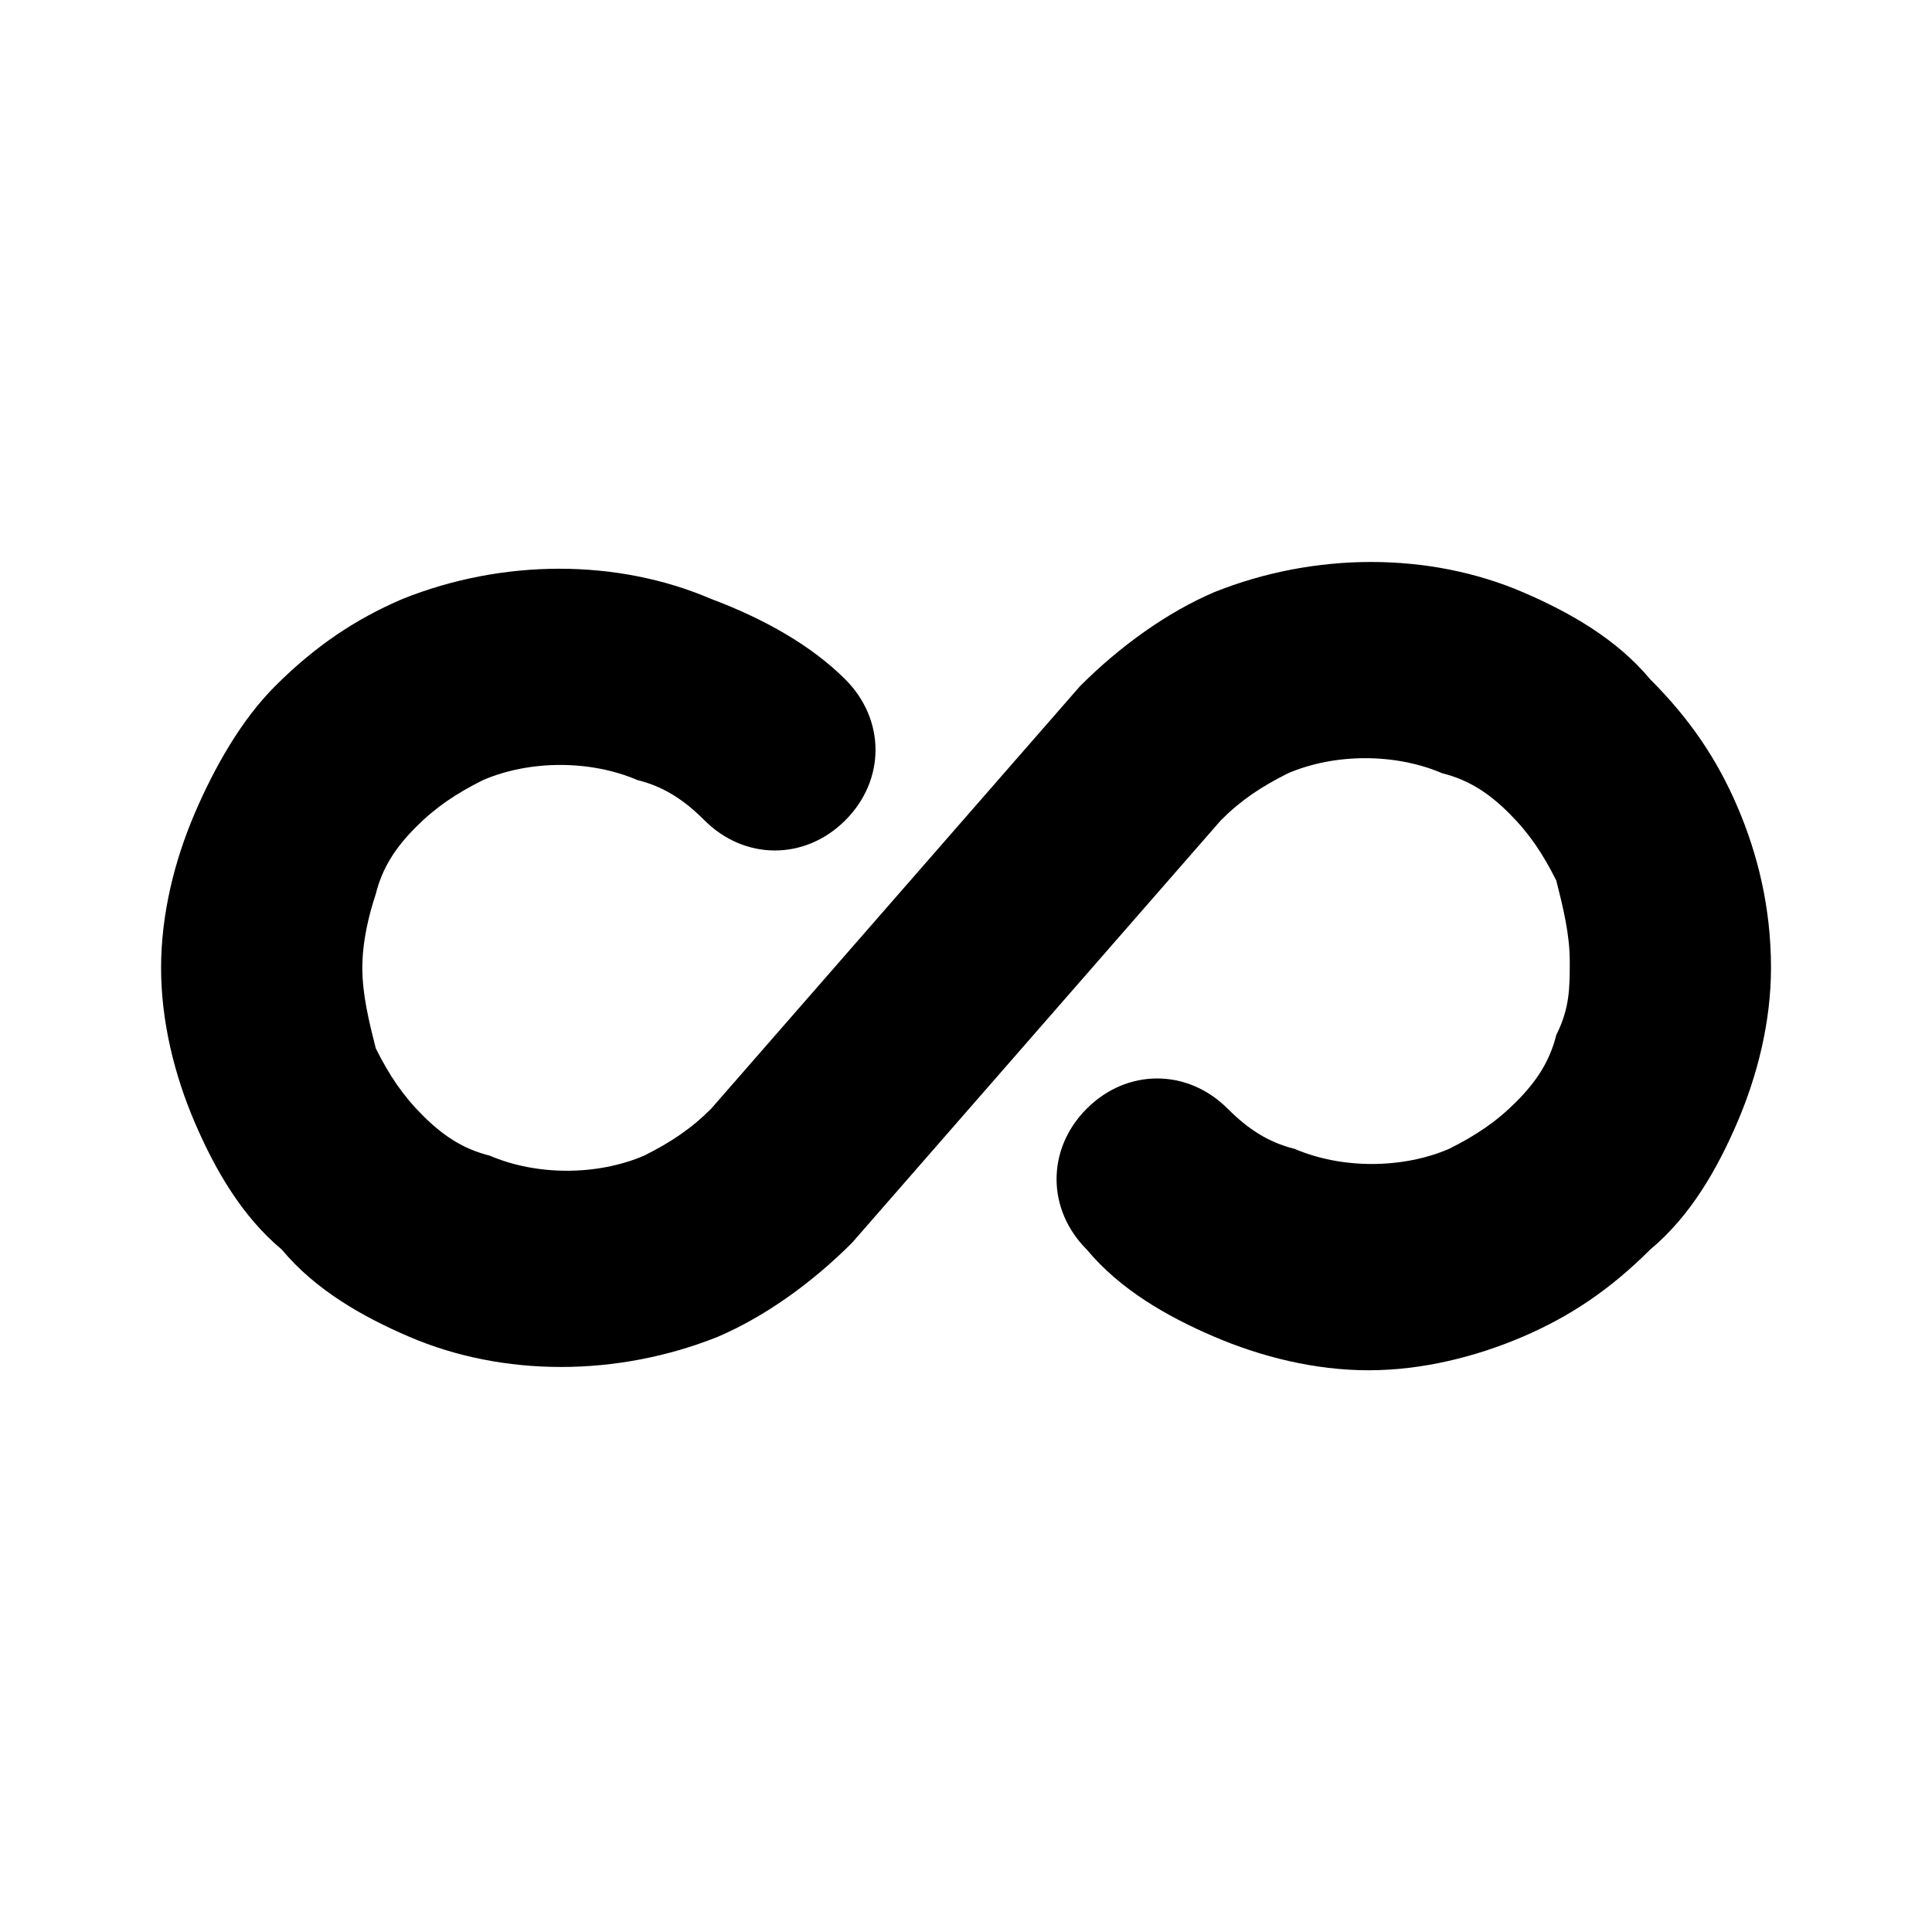
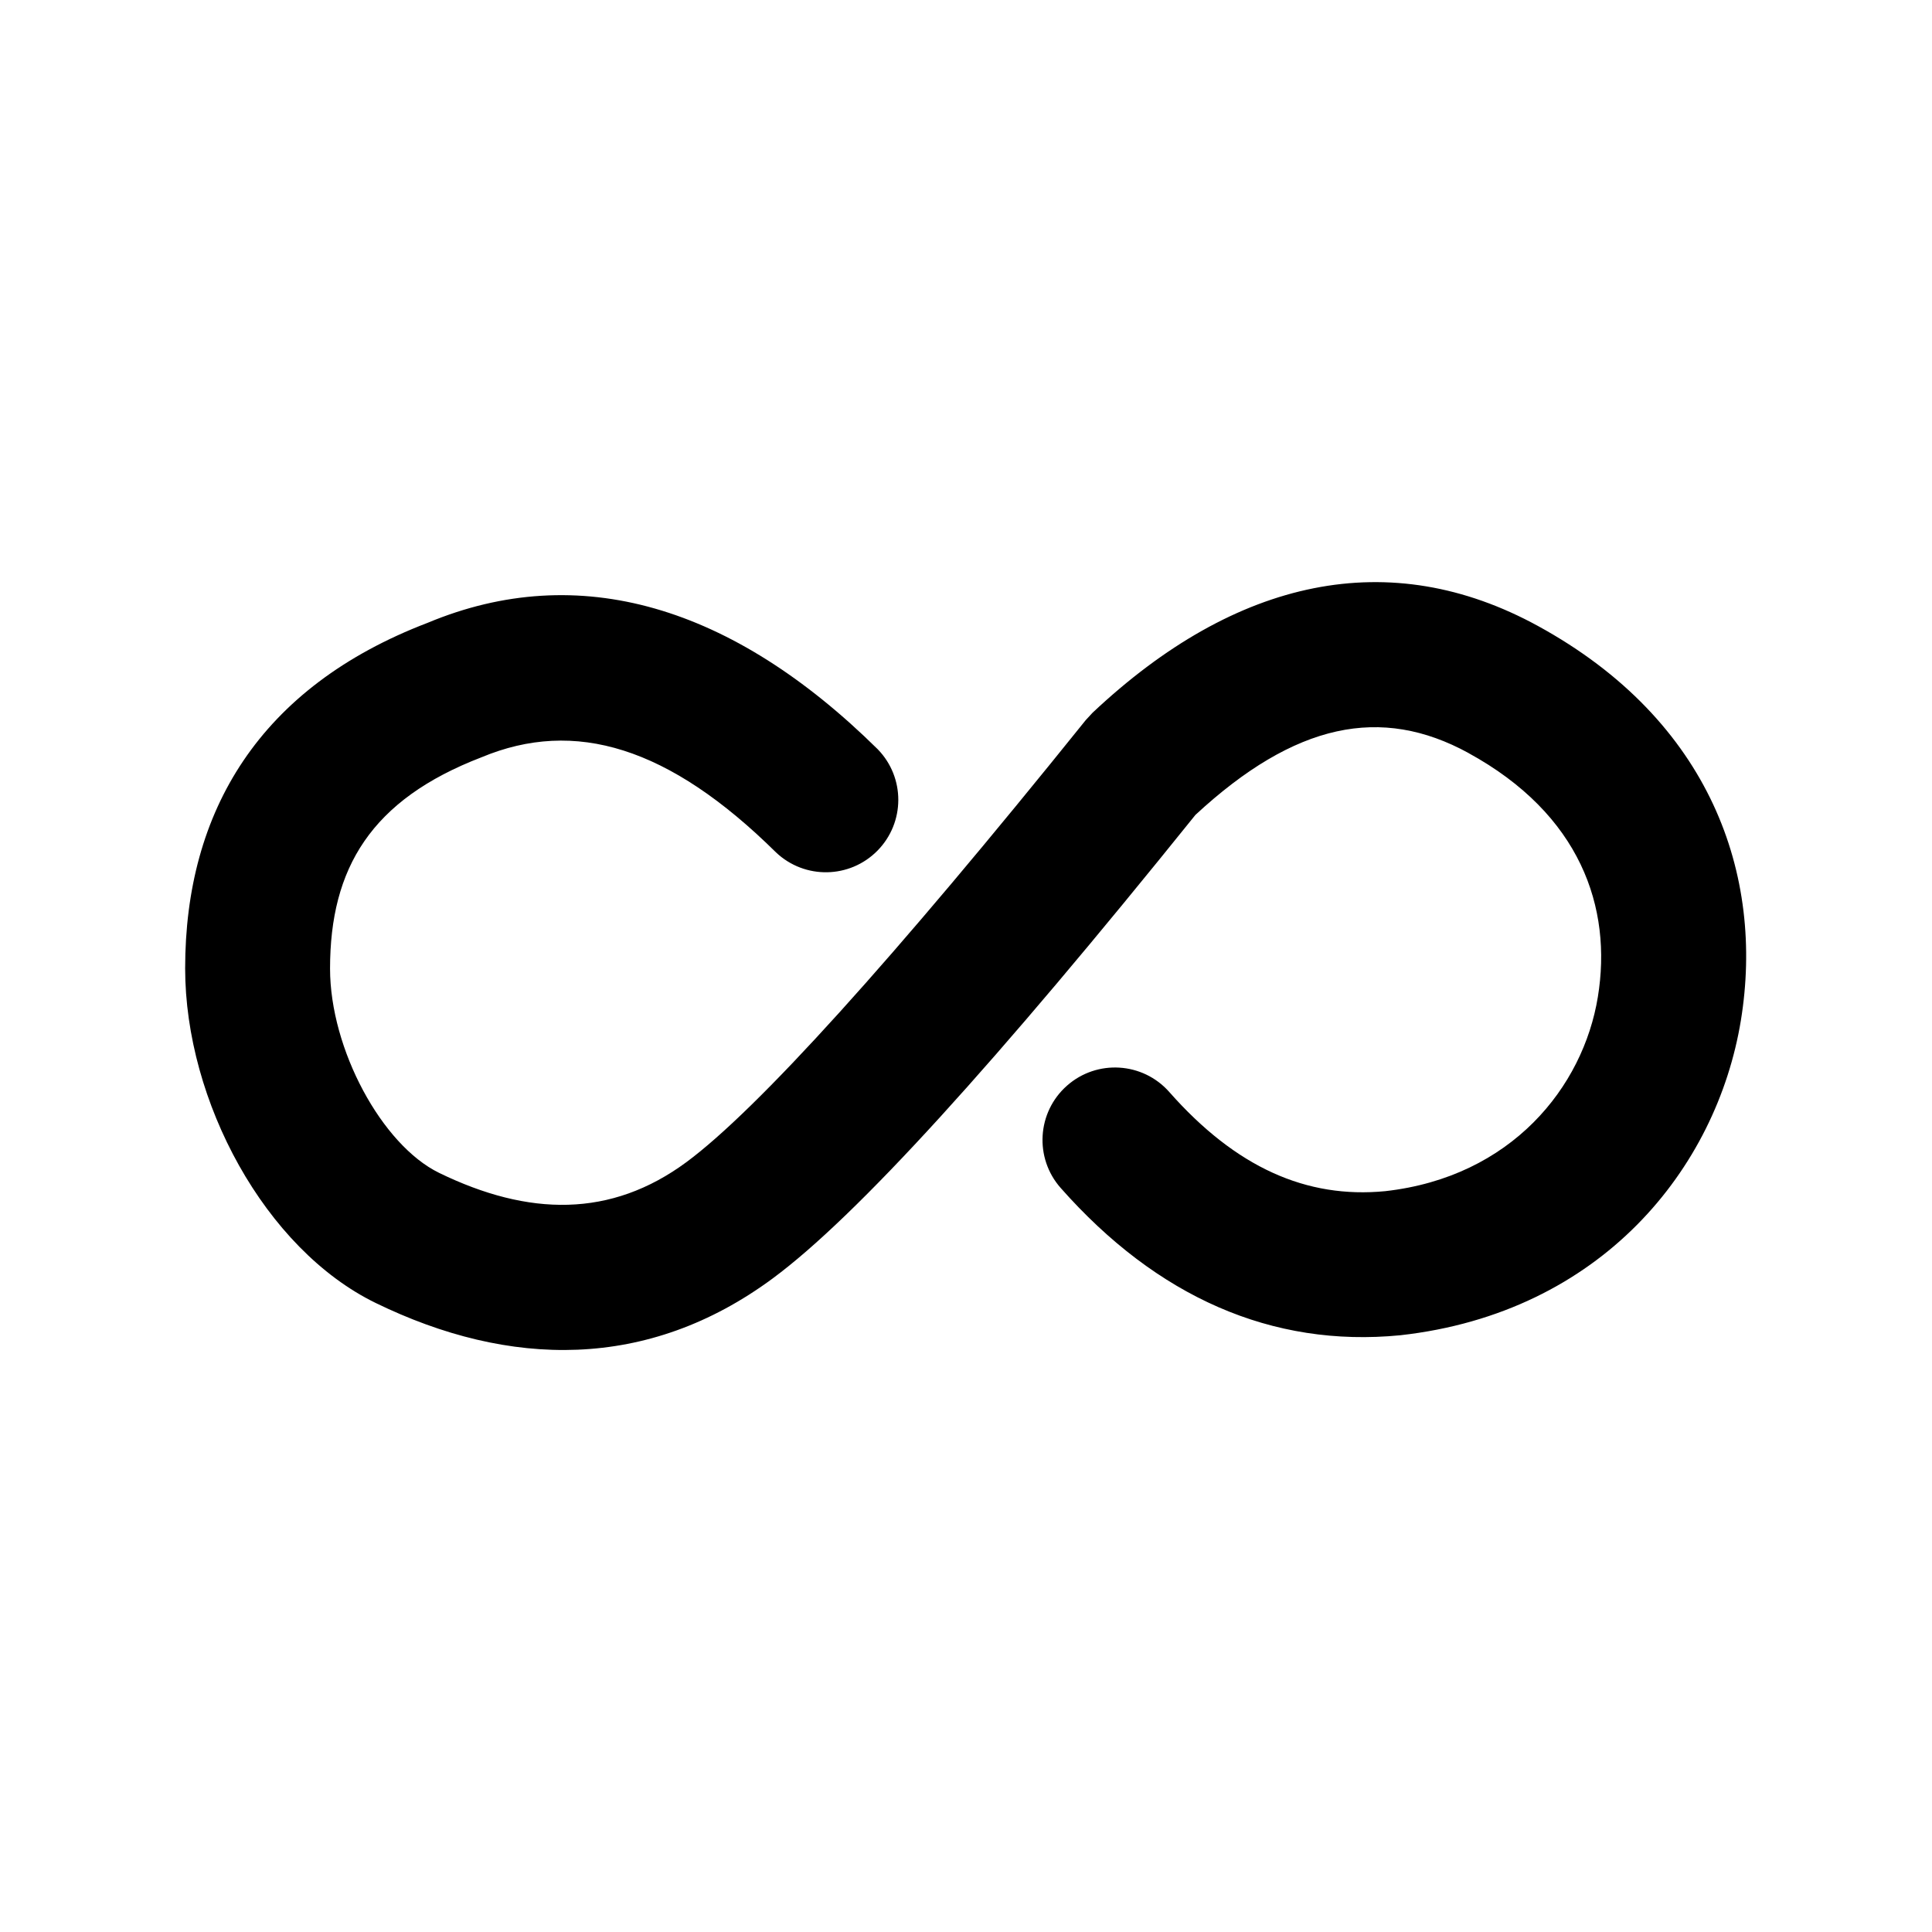
<svg xmlns="http://www.w3.org/2000/svg" width="24" height="24" viewBox="0 0 24 24">
-   <path d="M17 17.022c-.667 0-1.333-.167-1.917-.417-.583-.25-1.167-.583-1.583-1.083-.5-.5-.5-1.25 0-1.75s1.25-.5 1.75 0c.25.25.5.417.833.5.583.25 1.333.25 1.917 0 .333-.167.583-.333.833-.583.25-.25.417-.5.5-.833.167-.333.167-.583.167-.917 0-.333-.083-.667-.167-1-.167-.333-.333-.583-.583-.833-.25-.25-.5-.417-.833-.5-.583-.25-1.333-.25-1.917 0-.333.167-.583.333-.833.583l-4.583 5.25c-.5.5-1.083.917-1.667 1.167-1.25.5-2.667.5-3.833 0-.583-.25-1.167-.583-1.583-1.083-.5-.417-.833-1-1.083-1.583-.25-.583-.417-1.25-.417-1.917 0-.667.167-1.333.417-1.917.25-.583.583-1.167 1-1.583.5-.5 1-.833 1.583-1.083 1.25-.5 2.667-.5 3.833 0 .667.25 1.25.583 1.667 1 .5.5.5 1.25 0 1.75s-1.25.5-1.75 0c-.25-.25-.5-.417-.833-.5-.583-.25-1.333-.25-1.917 0-.333.167-.583.333-.833.583-.25.25-.417.5-.5.833-.083.25-.167.583-.167.917 0 .333.083.667.167 1 .167.333.333.583.583.833.25.25.5.417.833.5.583.25 1.333.25 1.917 0 .333-.167.583-.333.833-.583l4.583-5.25c.5-.5 1.083-.917 1.667-1.167 1.25-.5 2.667-.5 3.833 0 .583.25 1.167.583 1.583 1.083.5.5.833 1 1.083 1.583.25.583.417 1.25.417 2 0 .667-.167 1.333-.417 1.917-.25.583-.583 1.167-1.083 1.583-.5.5-1 .833-1.583 1.083-.583.25-1.25.417-1.917.417" />
+   <path d="M18.241 9.354c1.391.761 1.79 1.918 1.608 3.031-.183 1.12-1.074 2.236-2.641 2.412-.978.095-1.854-.293-2.683-1.232a.9.9 0 0 0-1.349 1.192c1.195 1.353 2.624 1.986 4.219 1.83 2.498-.279 3.93-2.072 4.231-3.912.293-1.798-.371-3.723-2.521-4.899-1.837-1.005-3.745-.604-5.533 1.078l-.085.092c-2.407 2.994-4.084 4.842-4.958 5.489-.941.695-1.962.676-3.074.135-.71-.346-1.355-1.536-1.355-2.538 0-1.248.51-2.098 1.882-2.625 1.158-.483 2.327-.133 3.658 1.182a.9.9 0 0 0 1.264-1.281c-1.807-1.784-3.714-2.355-5.592-1.571C3.225 8.535 2.3 10.076 2.3 12.029c0 1.653.994 3.488 2.367 4.157 1.661.809 3.381.841 4.932-.305 1.039-.768 2.766-2.669 5.251-5.758 1.239-1.147 2.308-1.362 3.392-.769z" />
</svg>
